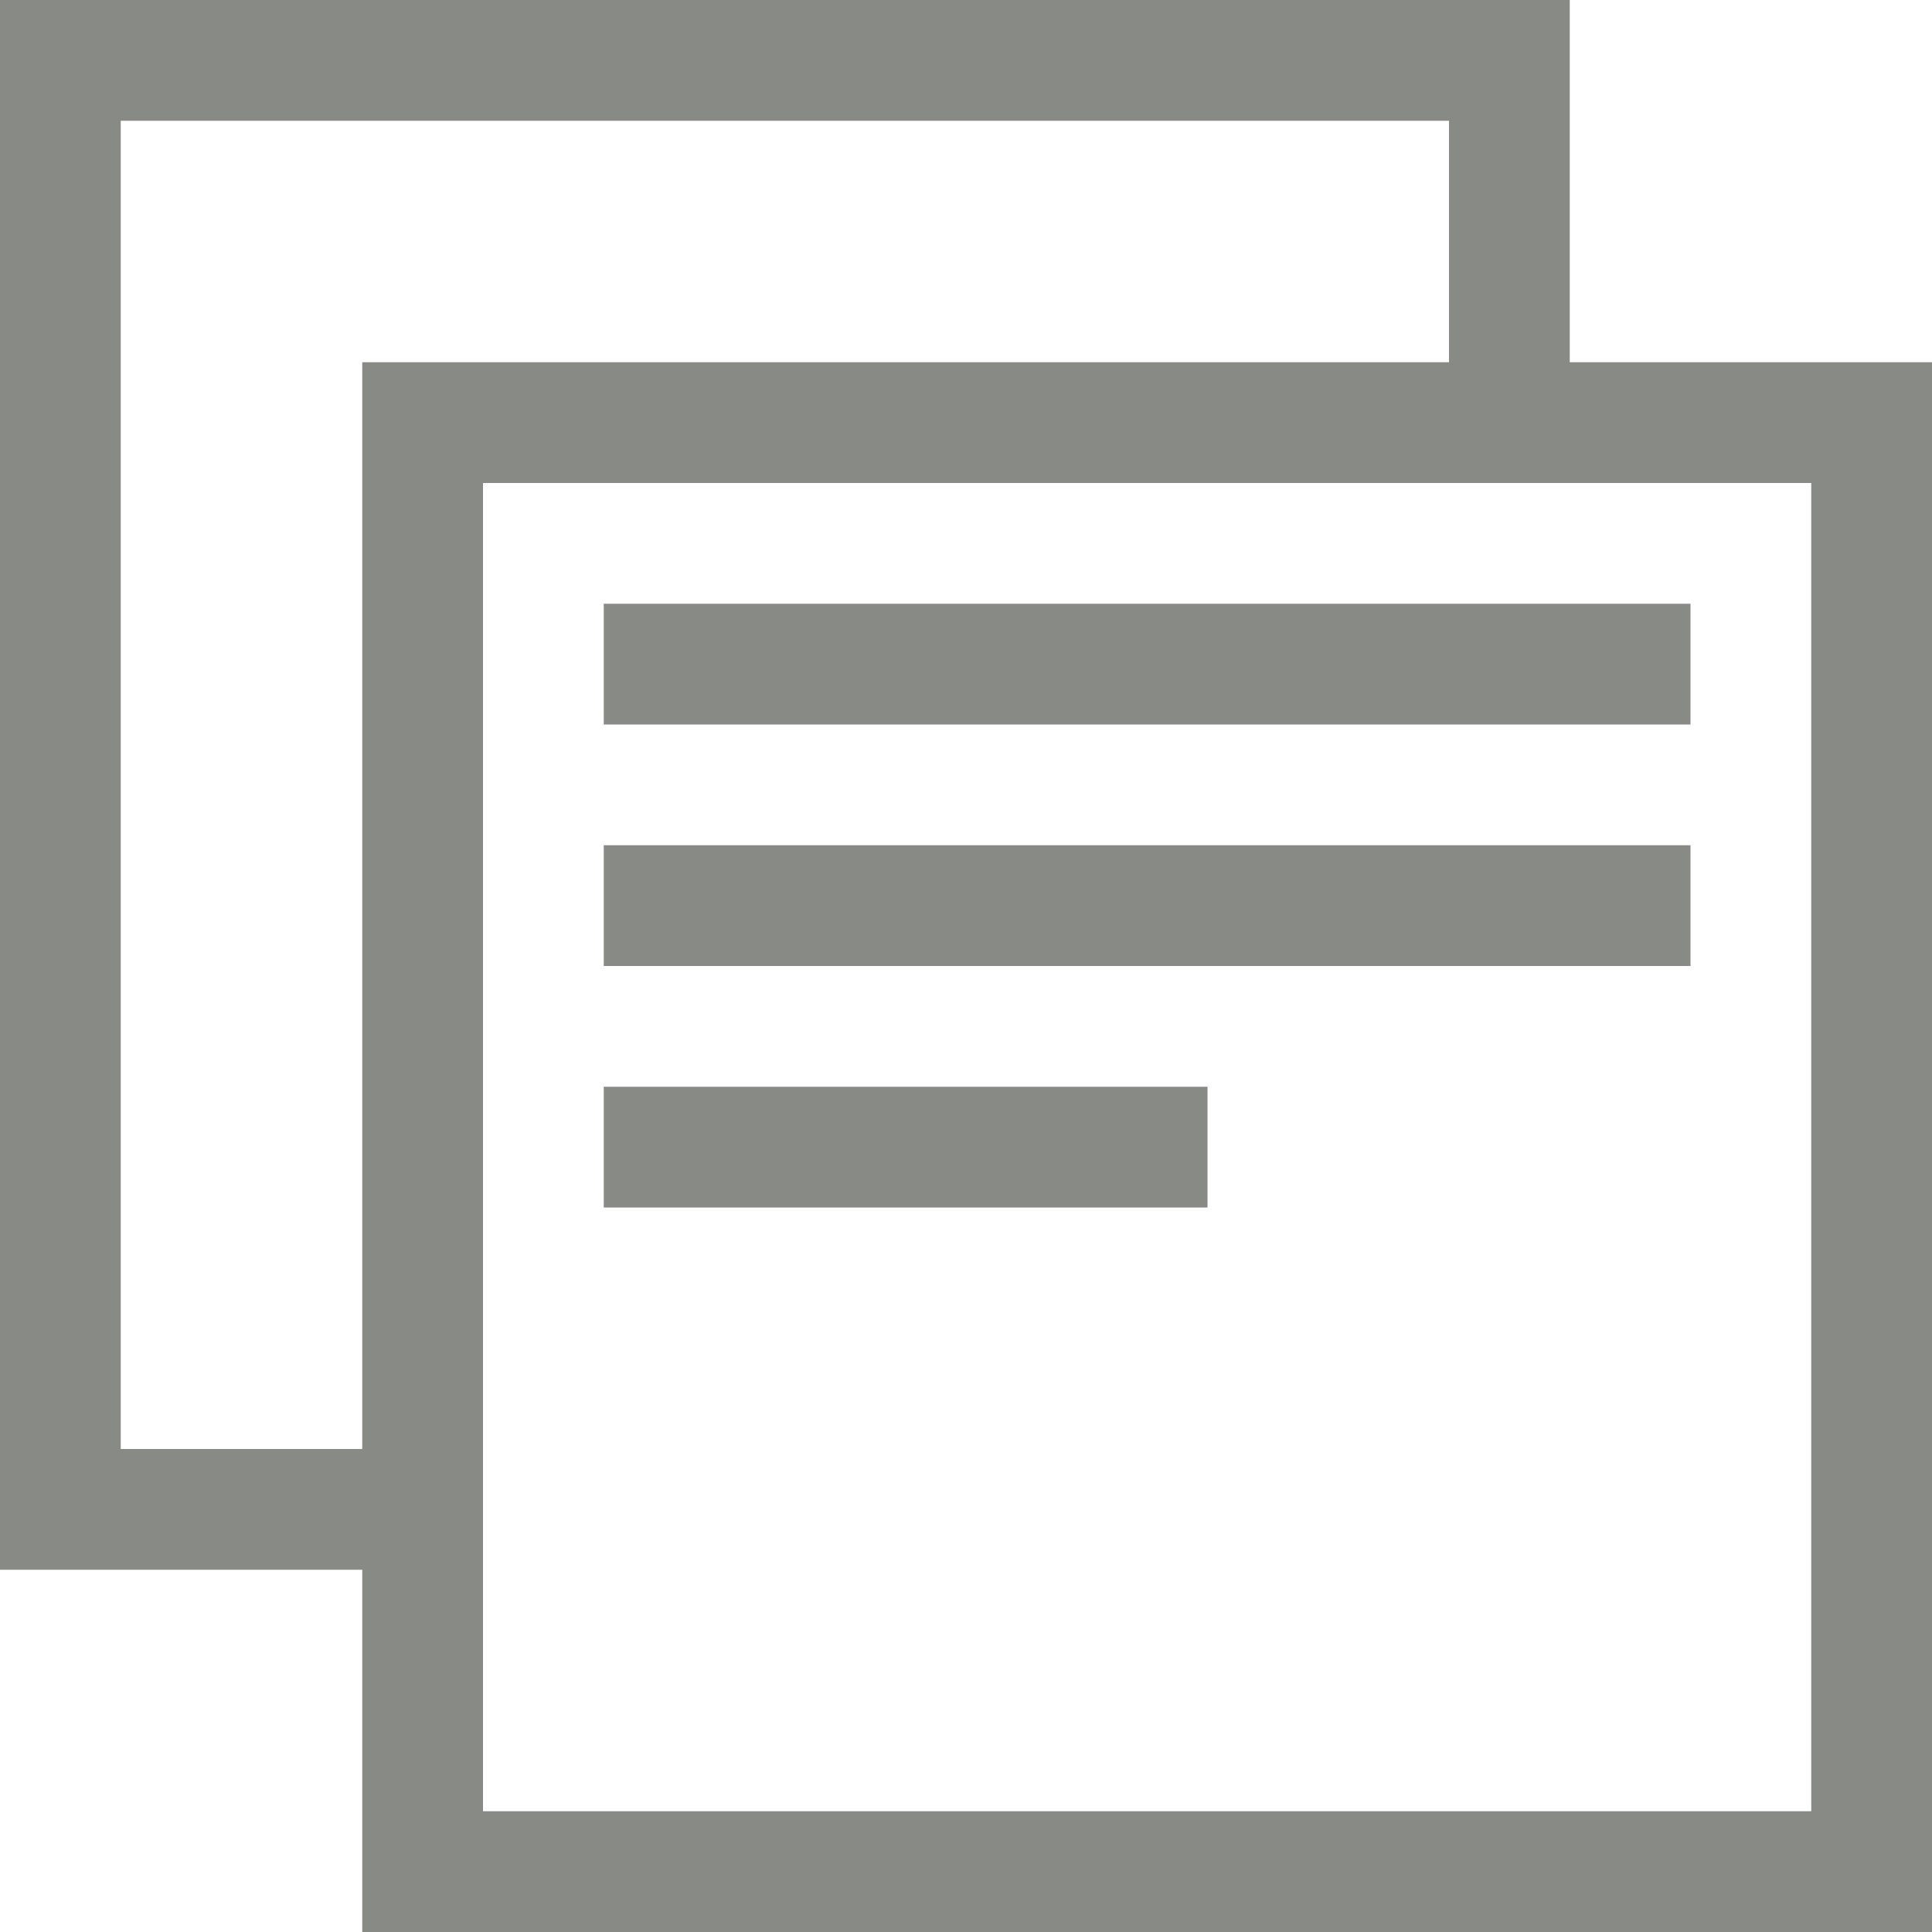
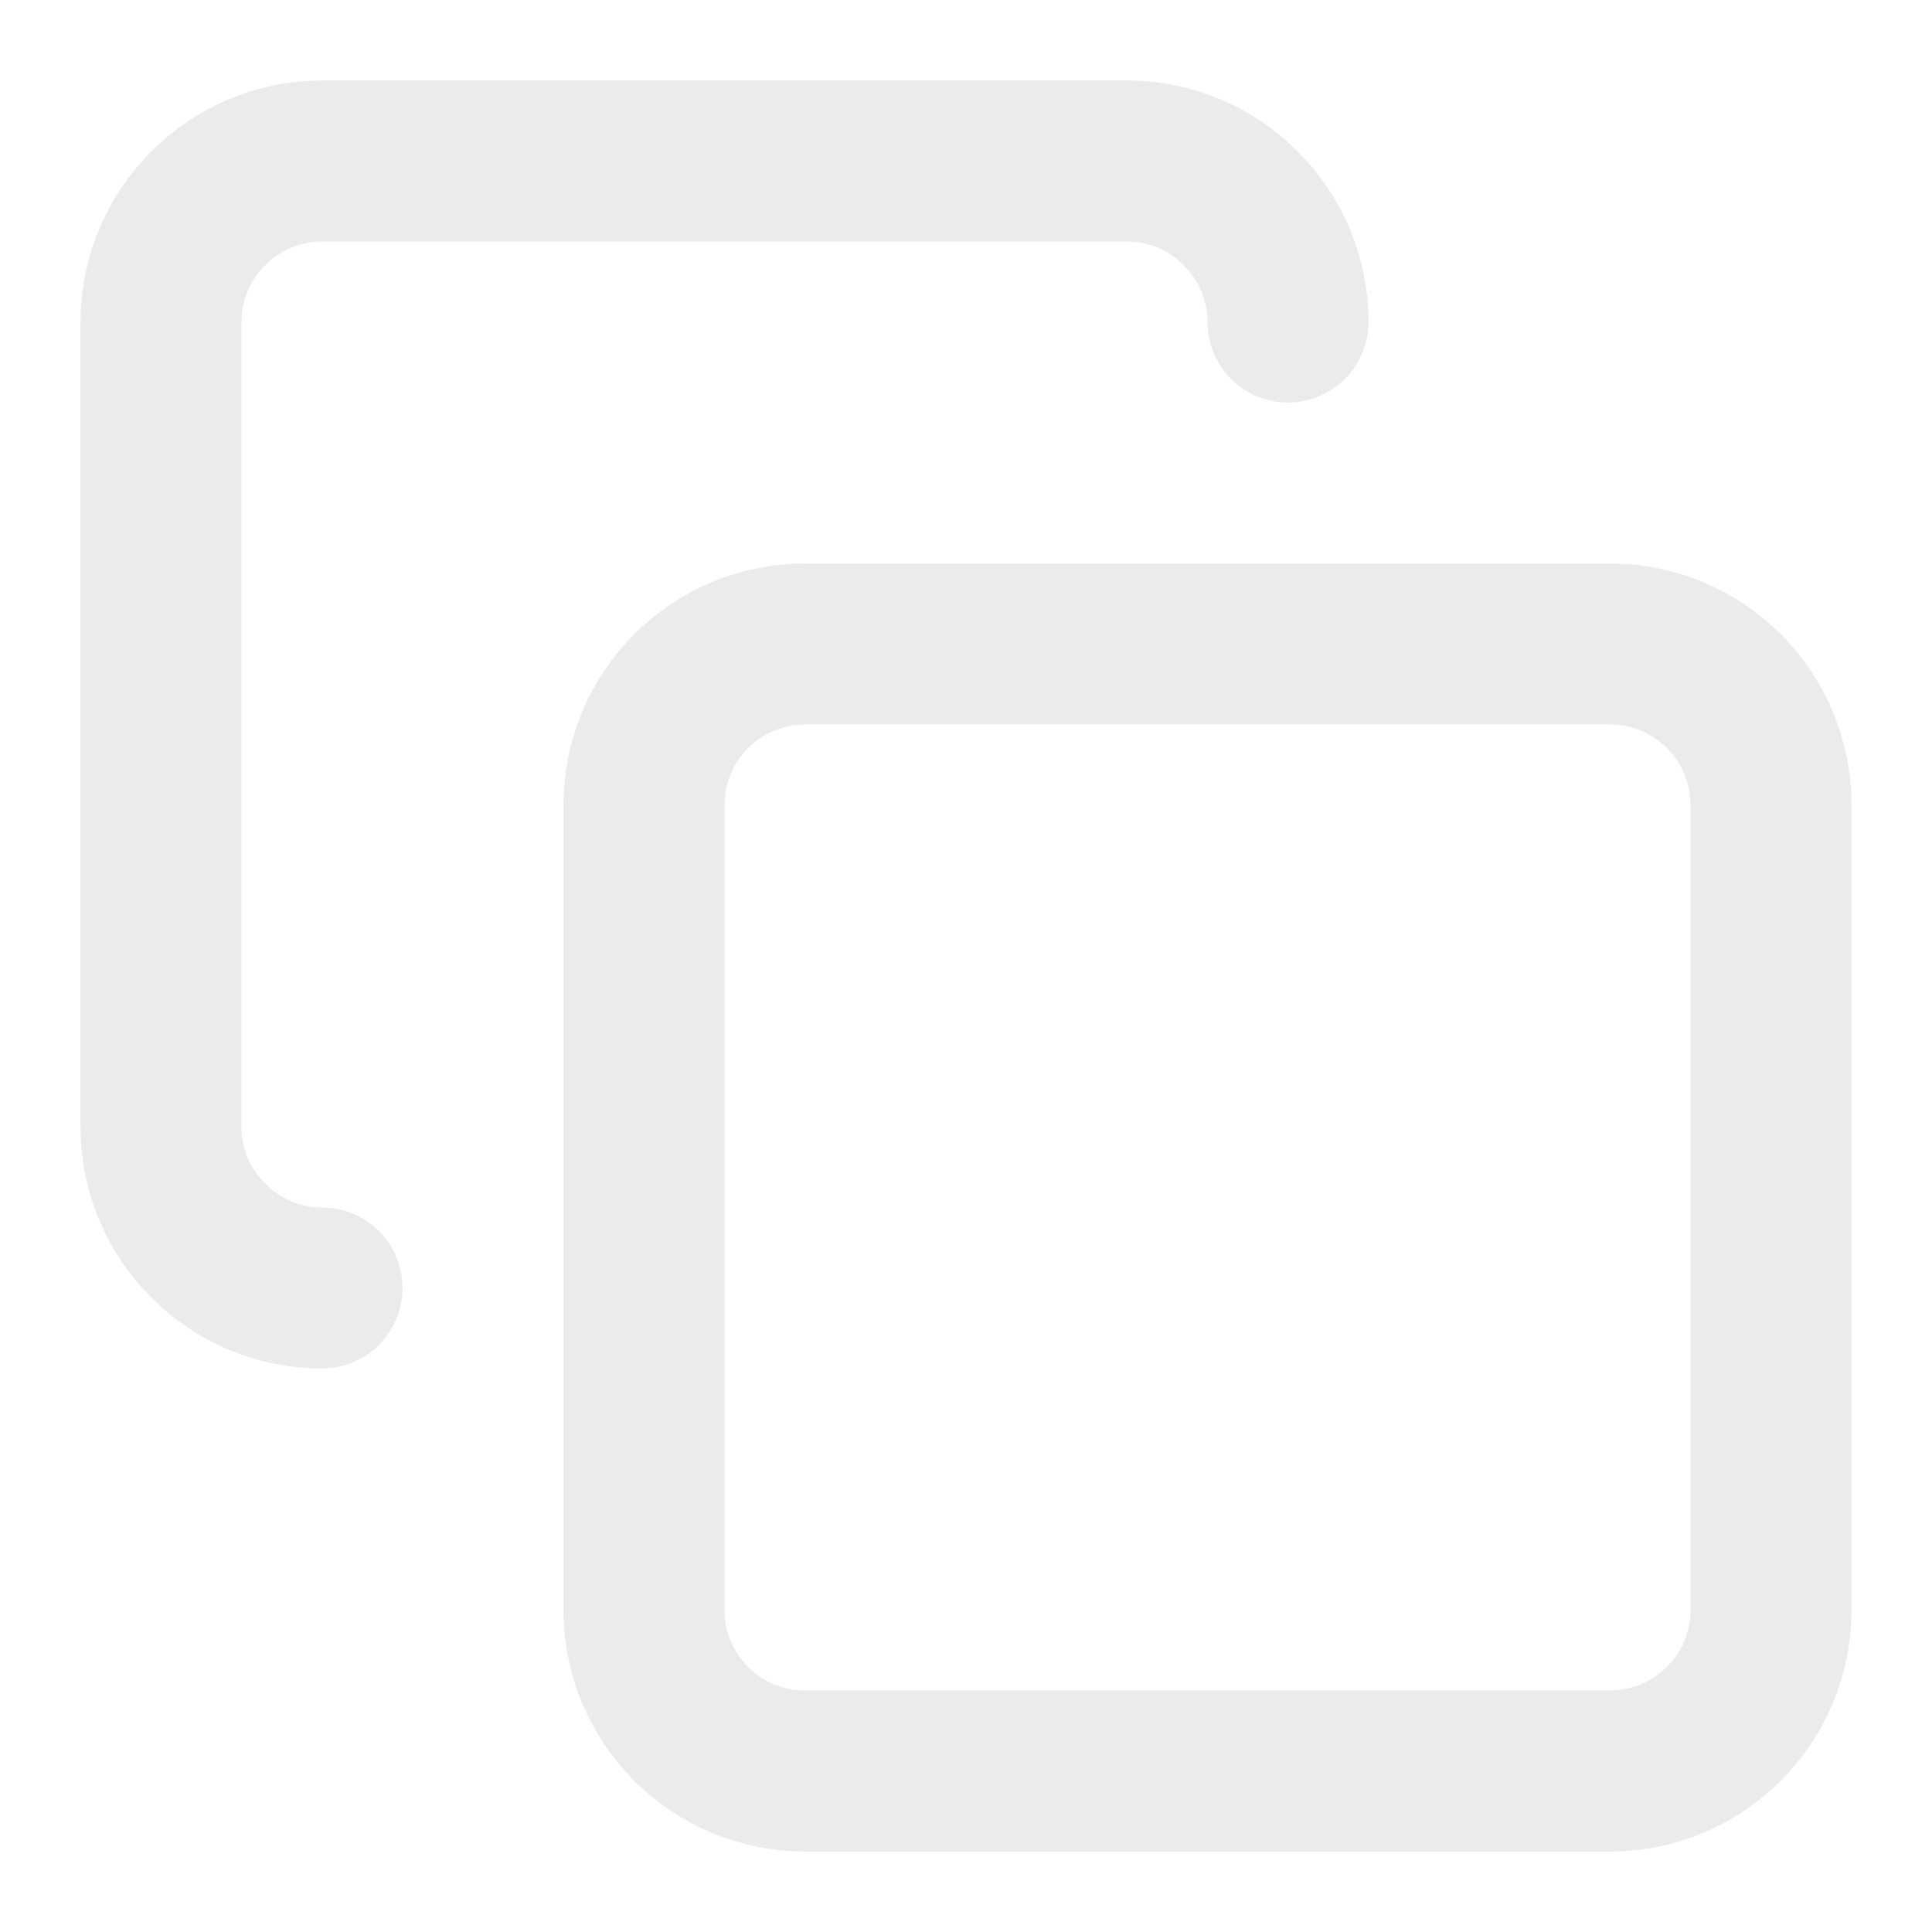
- <svg xmlns="http://www.w3.org/2000/svg" width="16" height="16" viewBox="0 0 0.32 0.32" version="1.1" id="svg1">
-   <defs id="defs1" />
-   <path d="M 0,0 V 0.26 H 0.06 V 0.24 H 0.02 V 0.02 H 0.24 V 0.06 H 0.06 V 0.32 H 0.32 V 0.06 H 0.26 C 0.26,0.043 0.26,0.017 0.26,0 Z M 0.08,0.08 H 0.3 V 0.3 H 0.08 Z M 0.1,0.1 V 0.12 H 0.28 V 0.1 Z m 0,0.04 V 0.16 H 0.28 V 0.14 Z m 0,0.04 V 0.2 H 0.2 V 0.18 Z" fill="#808080" overflow="visible" style="fill:#888a85;fill-opacity:1;stroke-width:0.026;marker:none" color="#000000" id="path1" />
+ <svg xmlns="http://www.w3.org/2000/svg" width="24" height="24" viewBox="0 0 24 24" fill="none" stroke="#ebebeb" stroke-width="2" stroke-linecap="round" stroke-linejoin="round">
+   <rect width="14" height="14" x="8" y="8" rx="2" ry="2" />
+   <path d="M4 16c-1.1 0-2-.9-2-2V4c0-1.1.9-2 2-2h10c1.1 0 2 .9 2 2" />
</svg>
